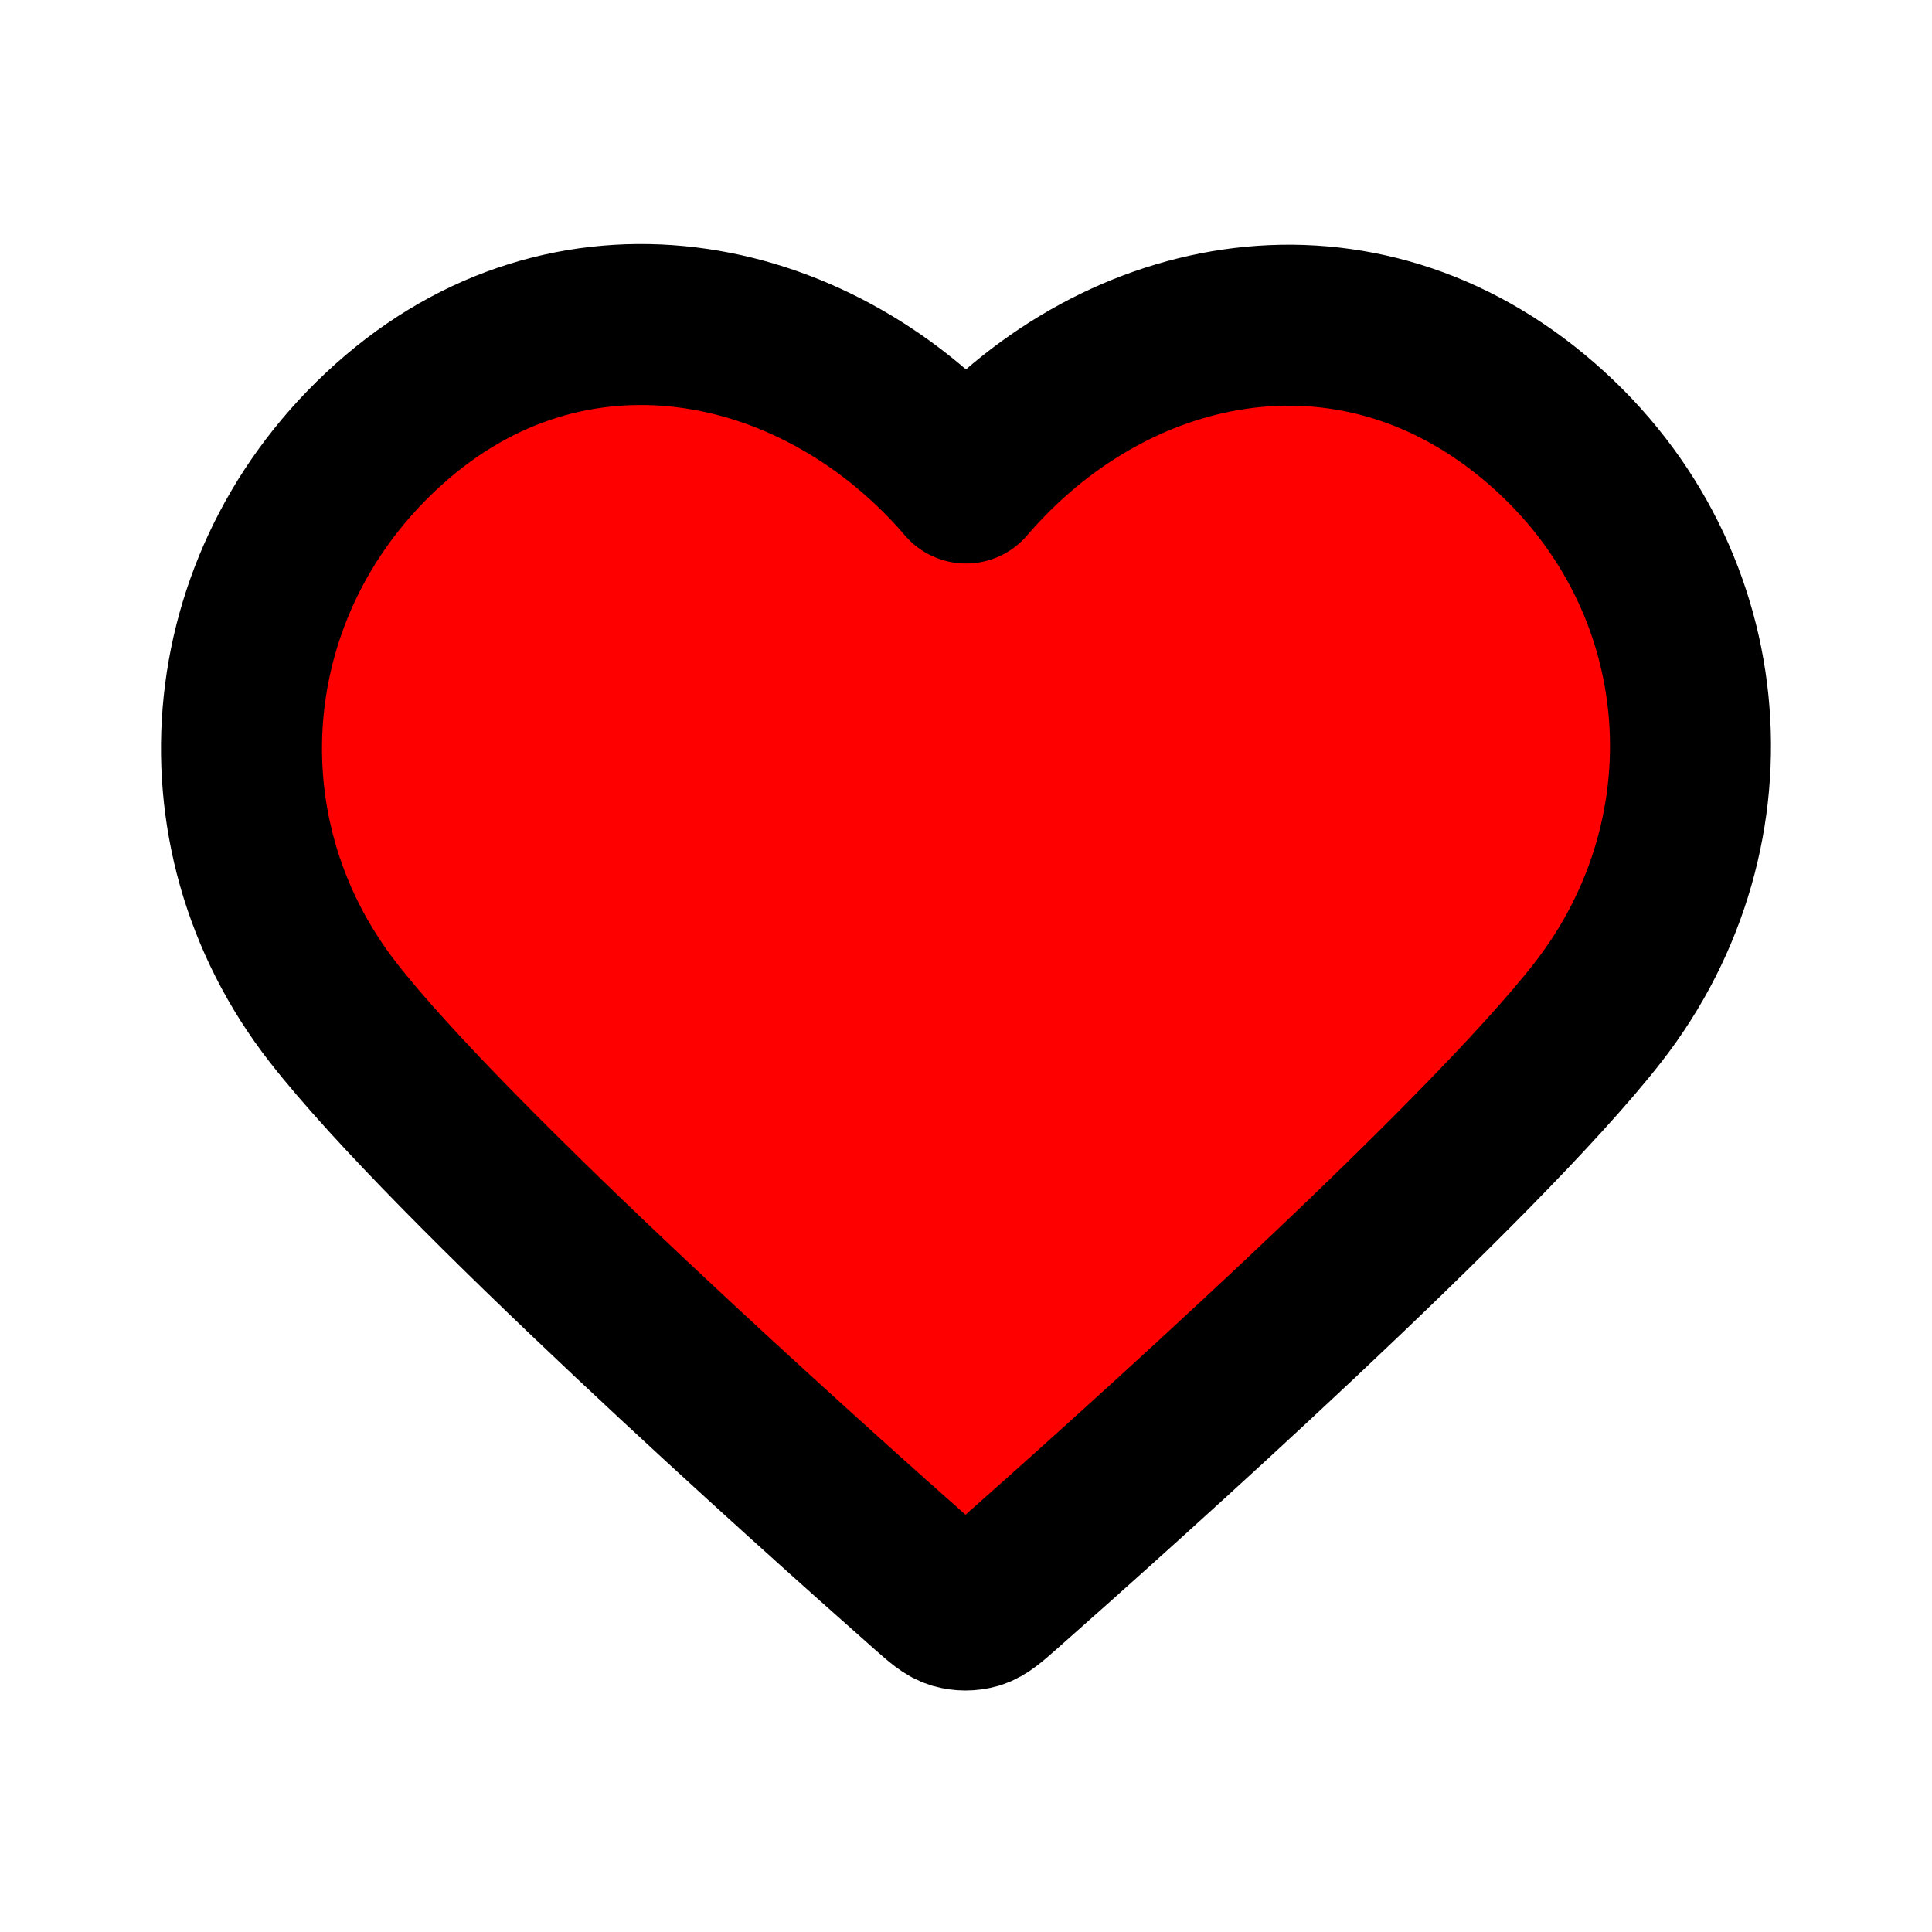
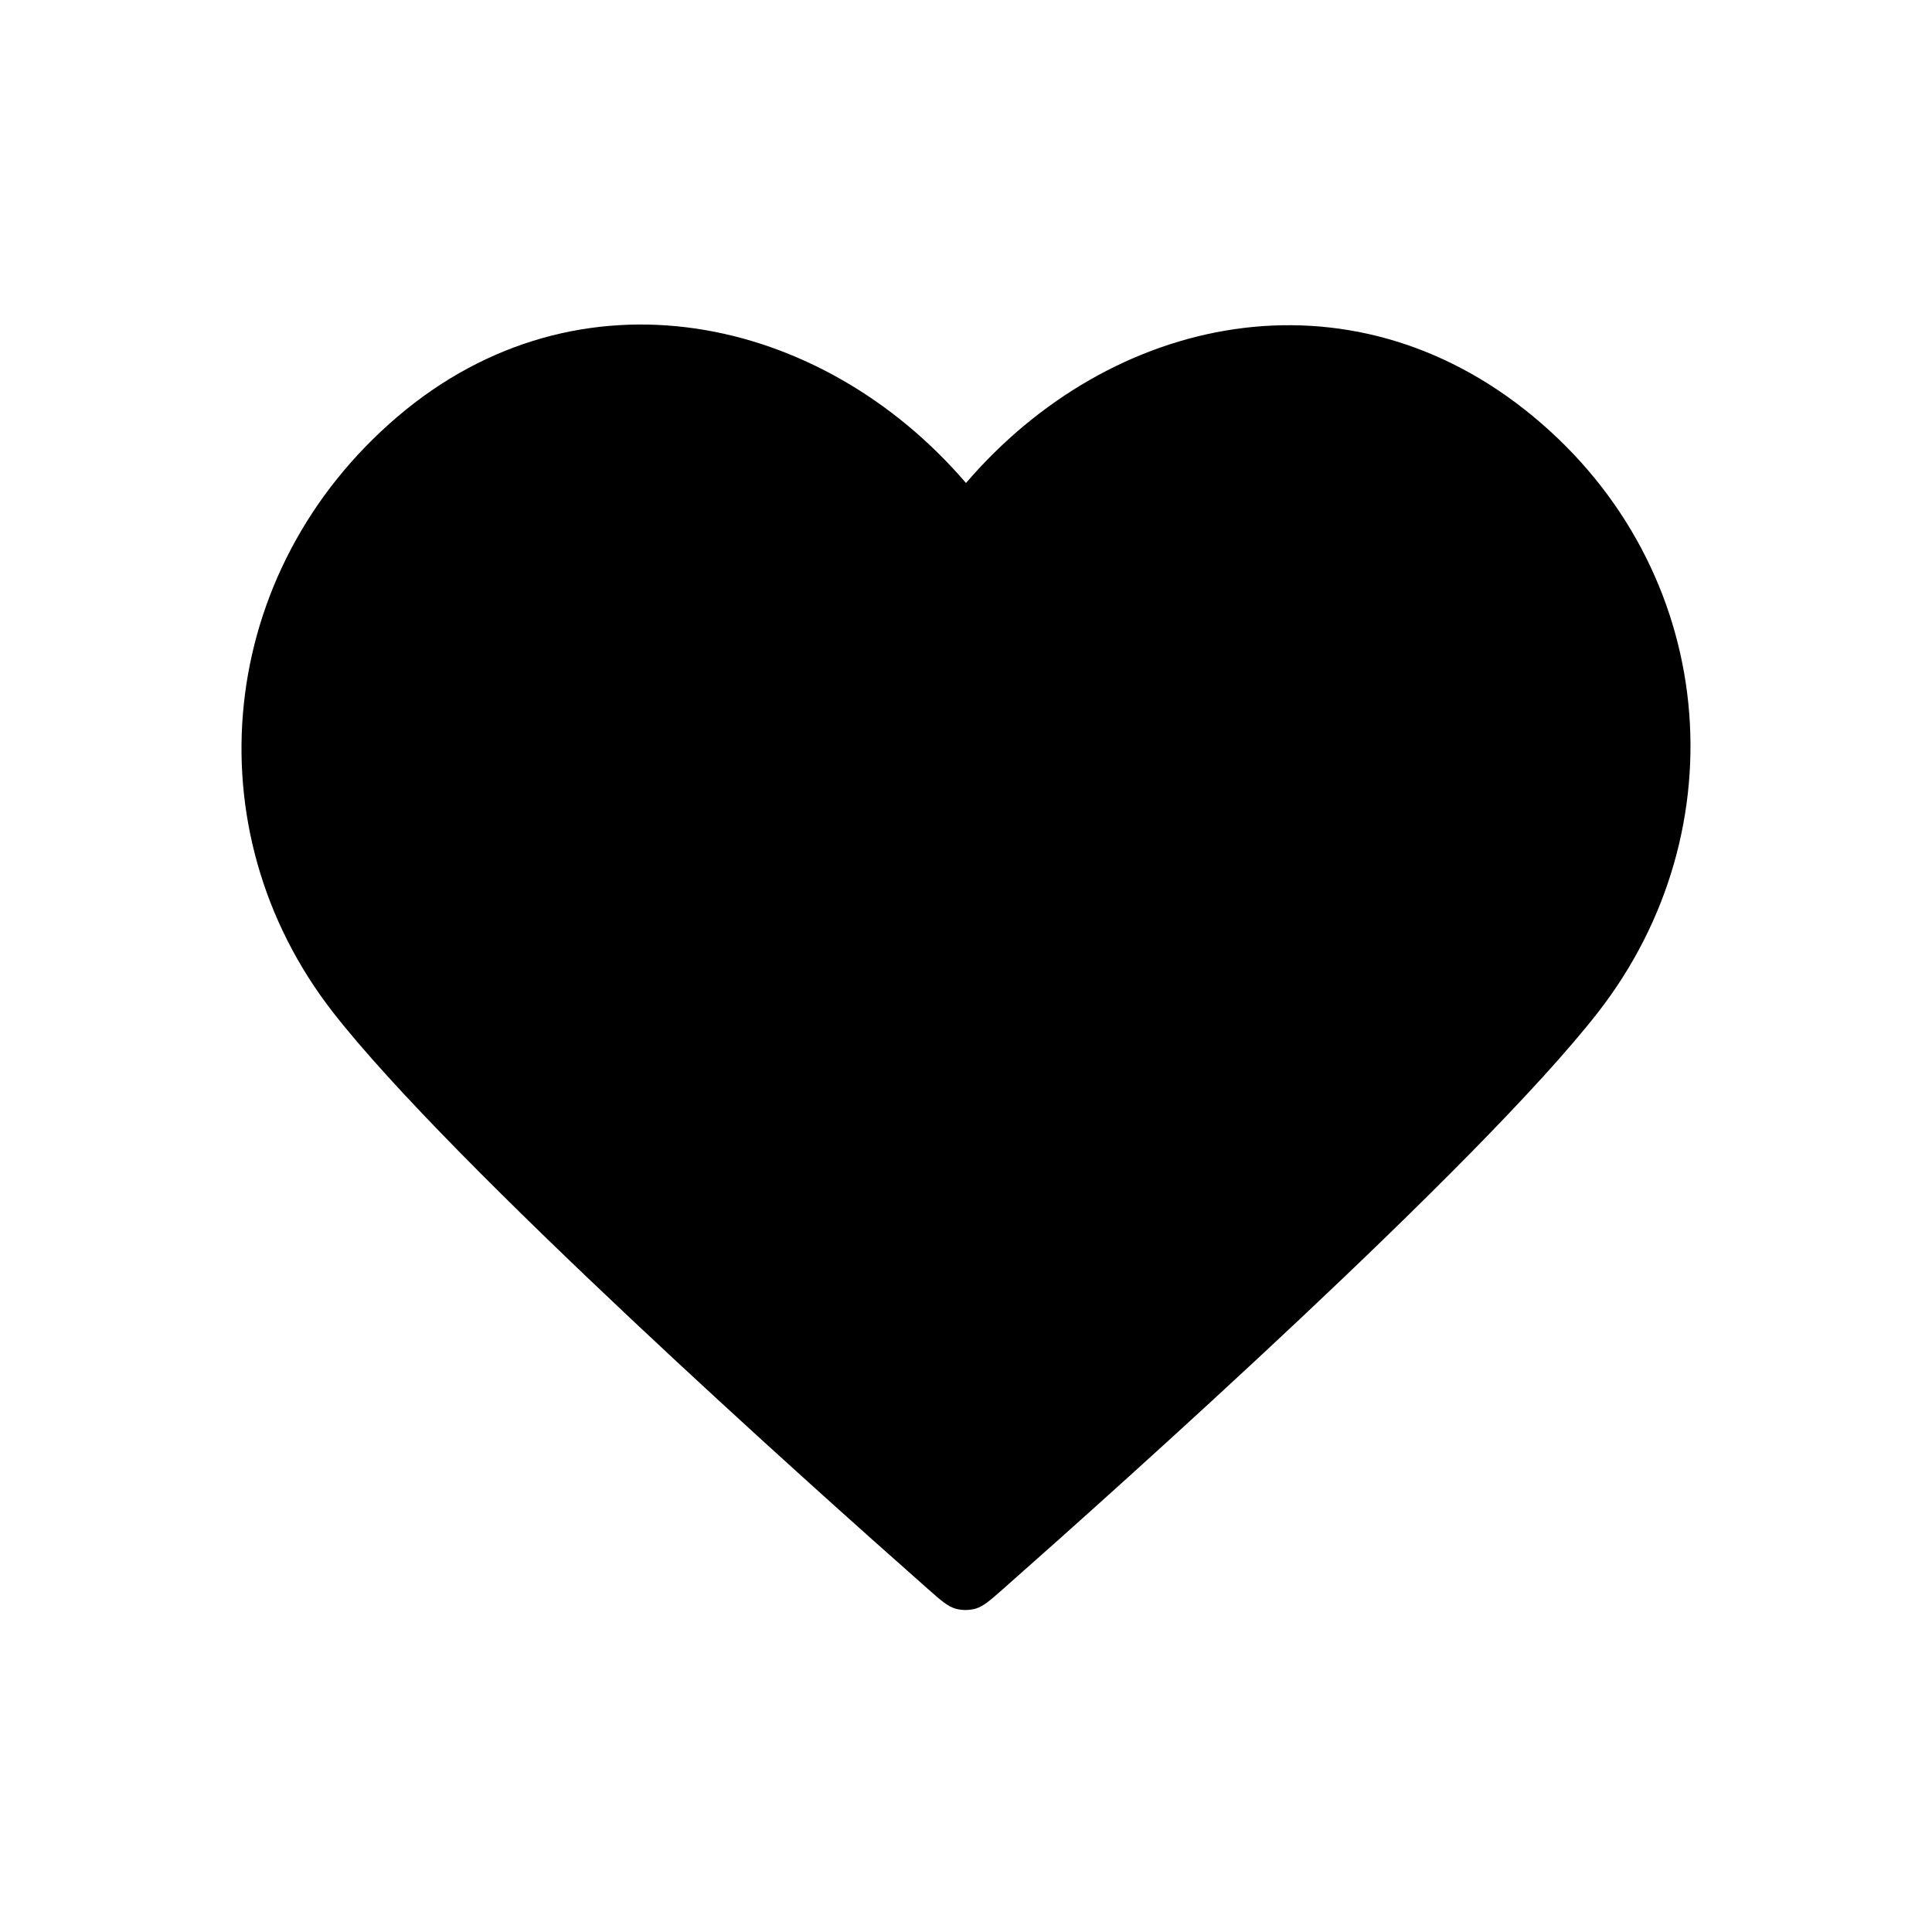
- <svg xmlns="http://www.w3.org/2000/svg" width="800px" height="800px" viewBox="0 0 24 24" fill="red">
-   <path fill-rule="evenodd" clip-rule="evenodd" d="M12 6C10.201 3.903 7.194 3.255 4.939 5.175C2.685 7.096 2.367 10.306 4.138 12.577C5.61 14.465 10.065 18.448 11.525 19.737C11.688 19.881 11.77 19.953 11.865 19.982C11.948 20.006 12.039 20.006 12.123 19.982C12.218 19.953 12.299 19.881 12.463 19.737C13.923 18.448 18.378 14.465 19.85 12.577C21.62 10.306 21.342 7.075 19.048 5.175C16.755 3.275 13.799 3.903 12 6Z" stroke="#000000" stroke-width="2" stroke-linecap="round" stroke-linejoin="round" />
+ <svg xmlns="http://www.w3.org/2000/svg" width="800px" height="800px" viewBox="0 0 24 24" fill="#000000">
+   <path fill-rule="evenodd" clip-rule="evenodd" d="M12 6C10.201 3.903 7.194 3.255 4.939 5.175C2.685 7.096 2.367 10.306 4.138 12.577C5.61 14.465 10.065 18.448 11.525 19.737C11.688 19.881 11.77 19.953 11.865 19.982C11.948 20.006 12.039 20.006 12.123 19.982C12.218 19.953 12.299 19.881 12.463 19.737C13.923 18.448 18.378 14.465 19.85 12.577C21.62 10.306 21.342 7.075 19.048 5.175C16.755 3.275 13.799 3.903 12 6Z" stroke="none" stroke-width="2" stroke-linecap="round" stroke-linejoin="round" />
</svg>
